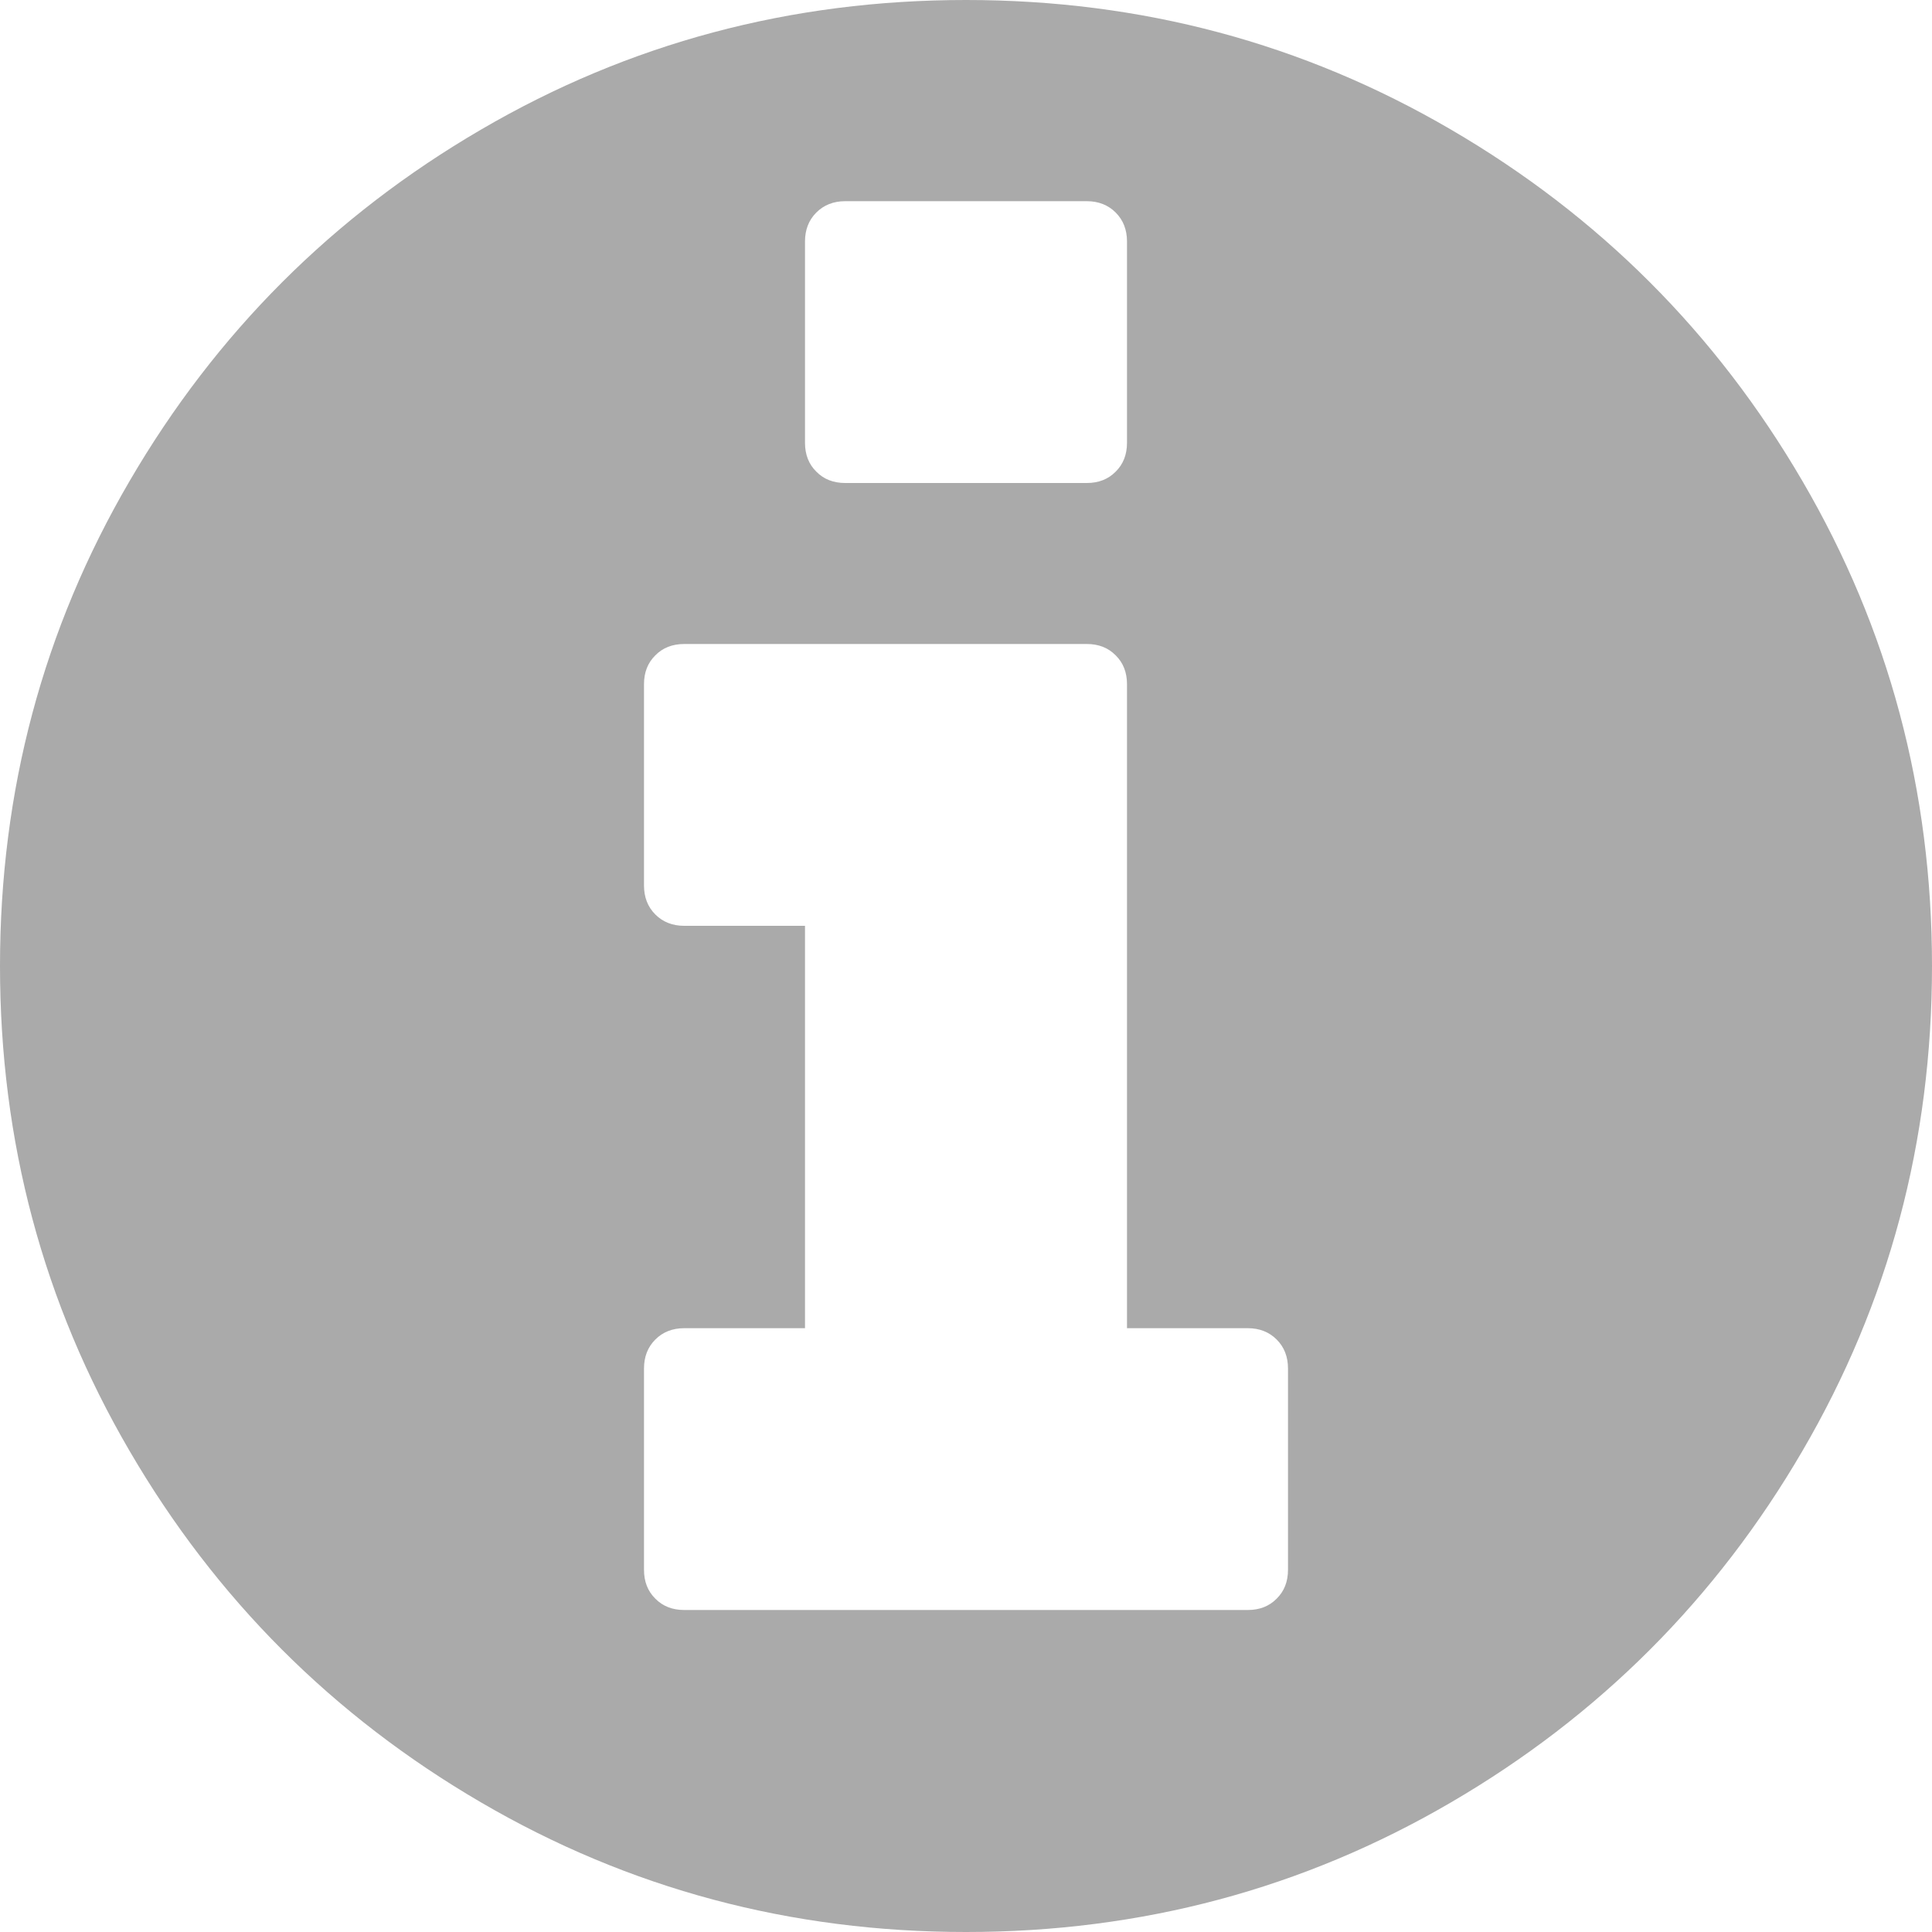
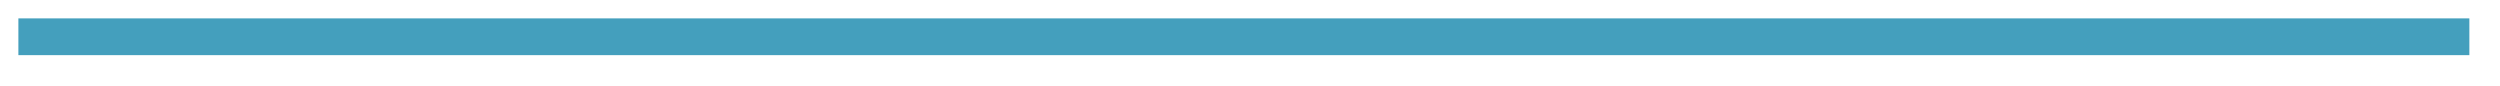
- <svg xmlns="http://www.w3.org/2000/svg" version="1.1" width="15px" height="15px">
-   <g transform="matrix(1 0 0 1 -26 -60 )">
-     <path d="M 9.912 12.412  C 9.971 12.354  10 12.279  10 12.188  L 10 10.625  C 10 10.534  9.971 10.459  9.912 10.4  C 9.854 10.342  9.779 10.312  9.688 10.312  L 8.75 10.312  L 8.75 5.312  C 8.75 5.221  8.721 5.146  8.662 5.088  C 8.604 5.029  8.529 5  8.438 5  L 5.312 5  C 5.221 5  5.146 5.029  5.088 5.088  C 5.029 5.146  5 5.221  5 5.312  L 5 6.875  C 5 6.966  5.029 7.041  5.088 7.1  C 5.146 7.158  5.221 7.188  5.312 7.188  L 6.25 7.188  L 6.25 10.312  L 5.312 10.312  C 5.221 10.312  5.146 10.342  5.088 10.4  C 5.029 10.459  5 10.534  5 10.625  L 5 12.188  C 5 12.279  5.029 12.354  5.088 12.412  C 5.146 12.471  5.221 12.5  5.312 12.5  L 9.688 12.5  C 9.779 12.5  9.854 12.471  9.912 12.412  Z M 8.662 3.662  C 8.721 3.604  8.75 3.529  8.75 3.438  L 8.75 1.875  C 8.75 1.784  8.721 1.709  8.662 1.65  C 8.604 1.592  8.529 1.562  8.438 1.562  L 6.562 1.562  C 6.471 1.562  6.396 1.592  6.338 1.65  C 6.279 1.709  6.25 1.784  6.25 1.875  L 6.25 3.438  C 6.25 3.529  6.279 3.604  6.338 3.662  C 6.396 3.721  6.471 3.75  6.562 3.75  L 8.438 3.75  C 8.529 3.75  8.604 3.721  8.662 3.662  Z M 13.994 3.735  C 14.665 4.884  15 6.139  15 7.5  C 15 8.861  14.665 10.116  13.994 11.265  C 13.324 12.414  12.414 13.324  11.265 13.994  C 10.116 14.665  8.861 15  7.5 15  C 6.139 15  4.884 14.665  3.735 13.994  C 2.586 13.324  1.676 12.414  1.006 11.265  C 0.335 10.116  0 8.861  0 7.5  C 0 6.139  0.335 4.884  1.006 3.735  C 1.676 2.586  2.586 1.676  3.735 1.006  C 4.884 0.335  6.139 0  7.5 0  C 8.861 0  10.116 0.335  11.265 1.006  C 12.414 1.676  13.324 2.586  13.994 3.735  Z " fill-rule="nonzero" fill="#aaaaaa" stroke="none" transform="matrix(1 0 0 1 26 60 )" />
+ <svg xmlns="http://www.w3.org/2000/svg" version="1.1" width="204px" height="7px">
+   <g transform="matrix(1 0 0 1 1.5 1.5 )">
+     <path d="M 0 1.5  L 200 1.5  " stroke-width="3" stroke="#449fbd" fill="none" />
  </g>
</svg>
